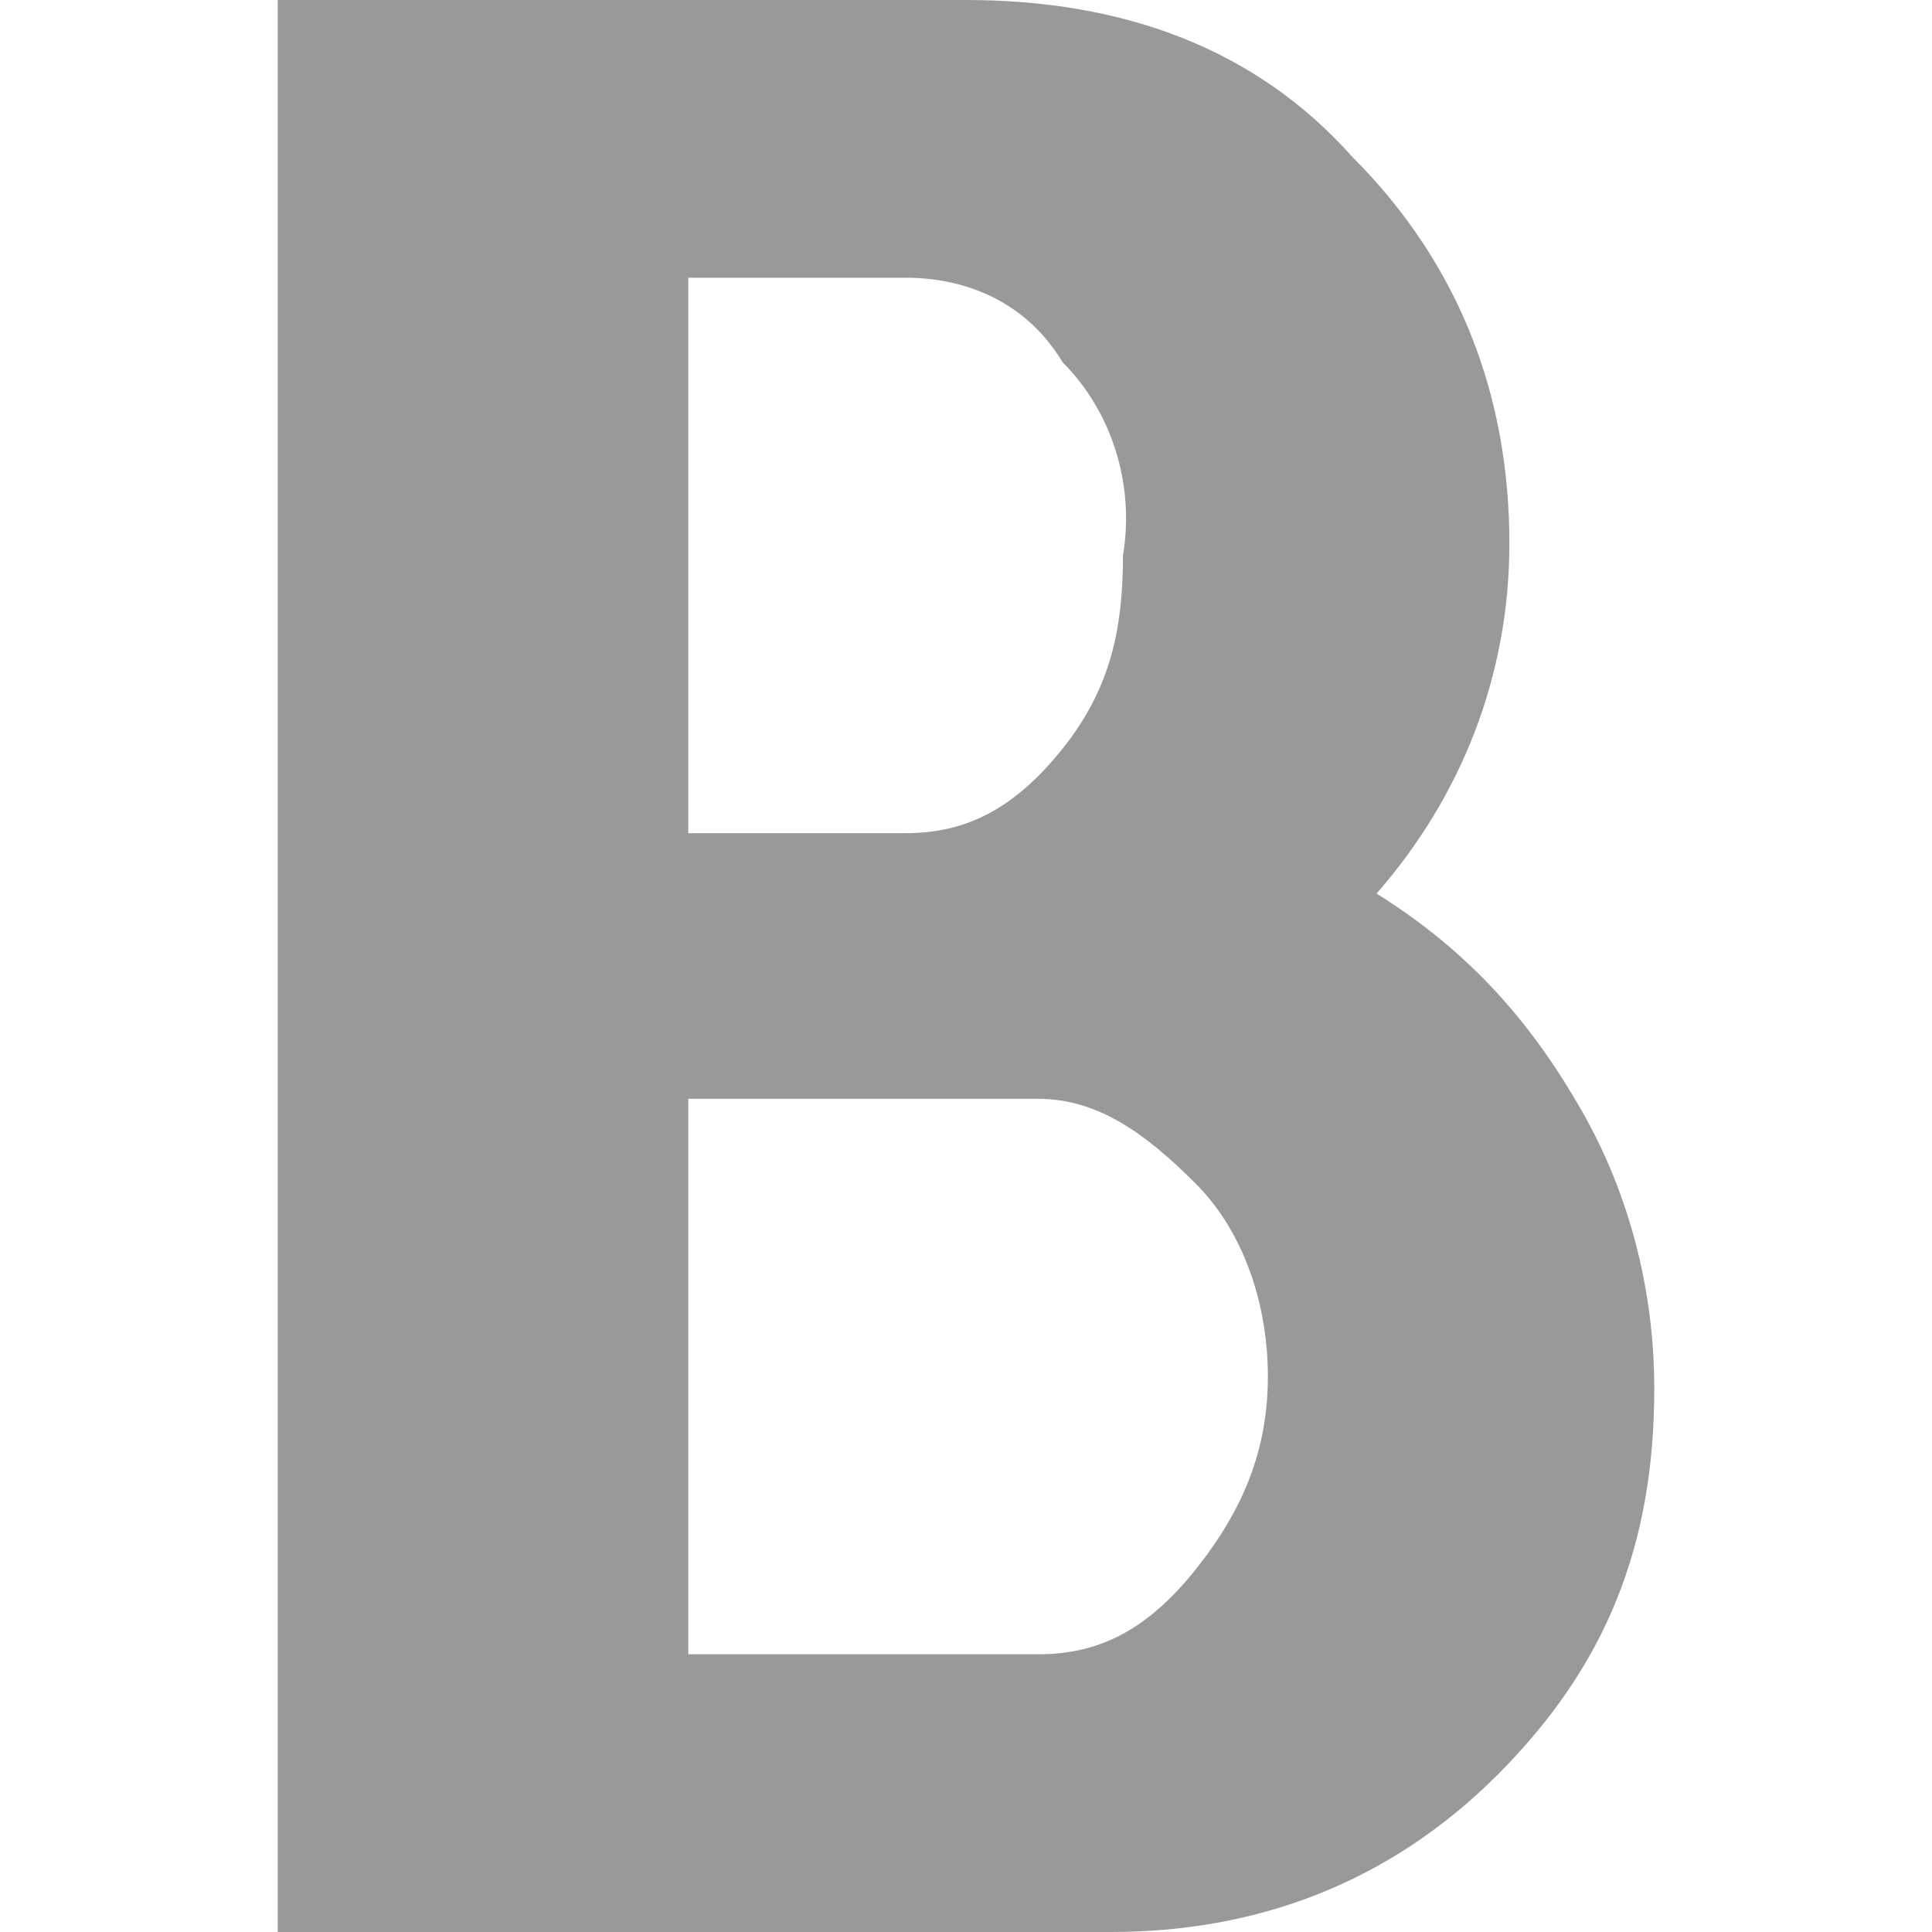
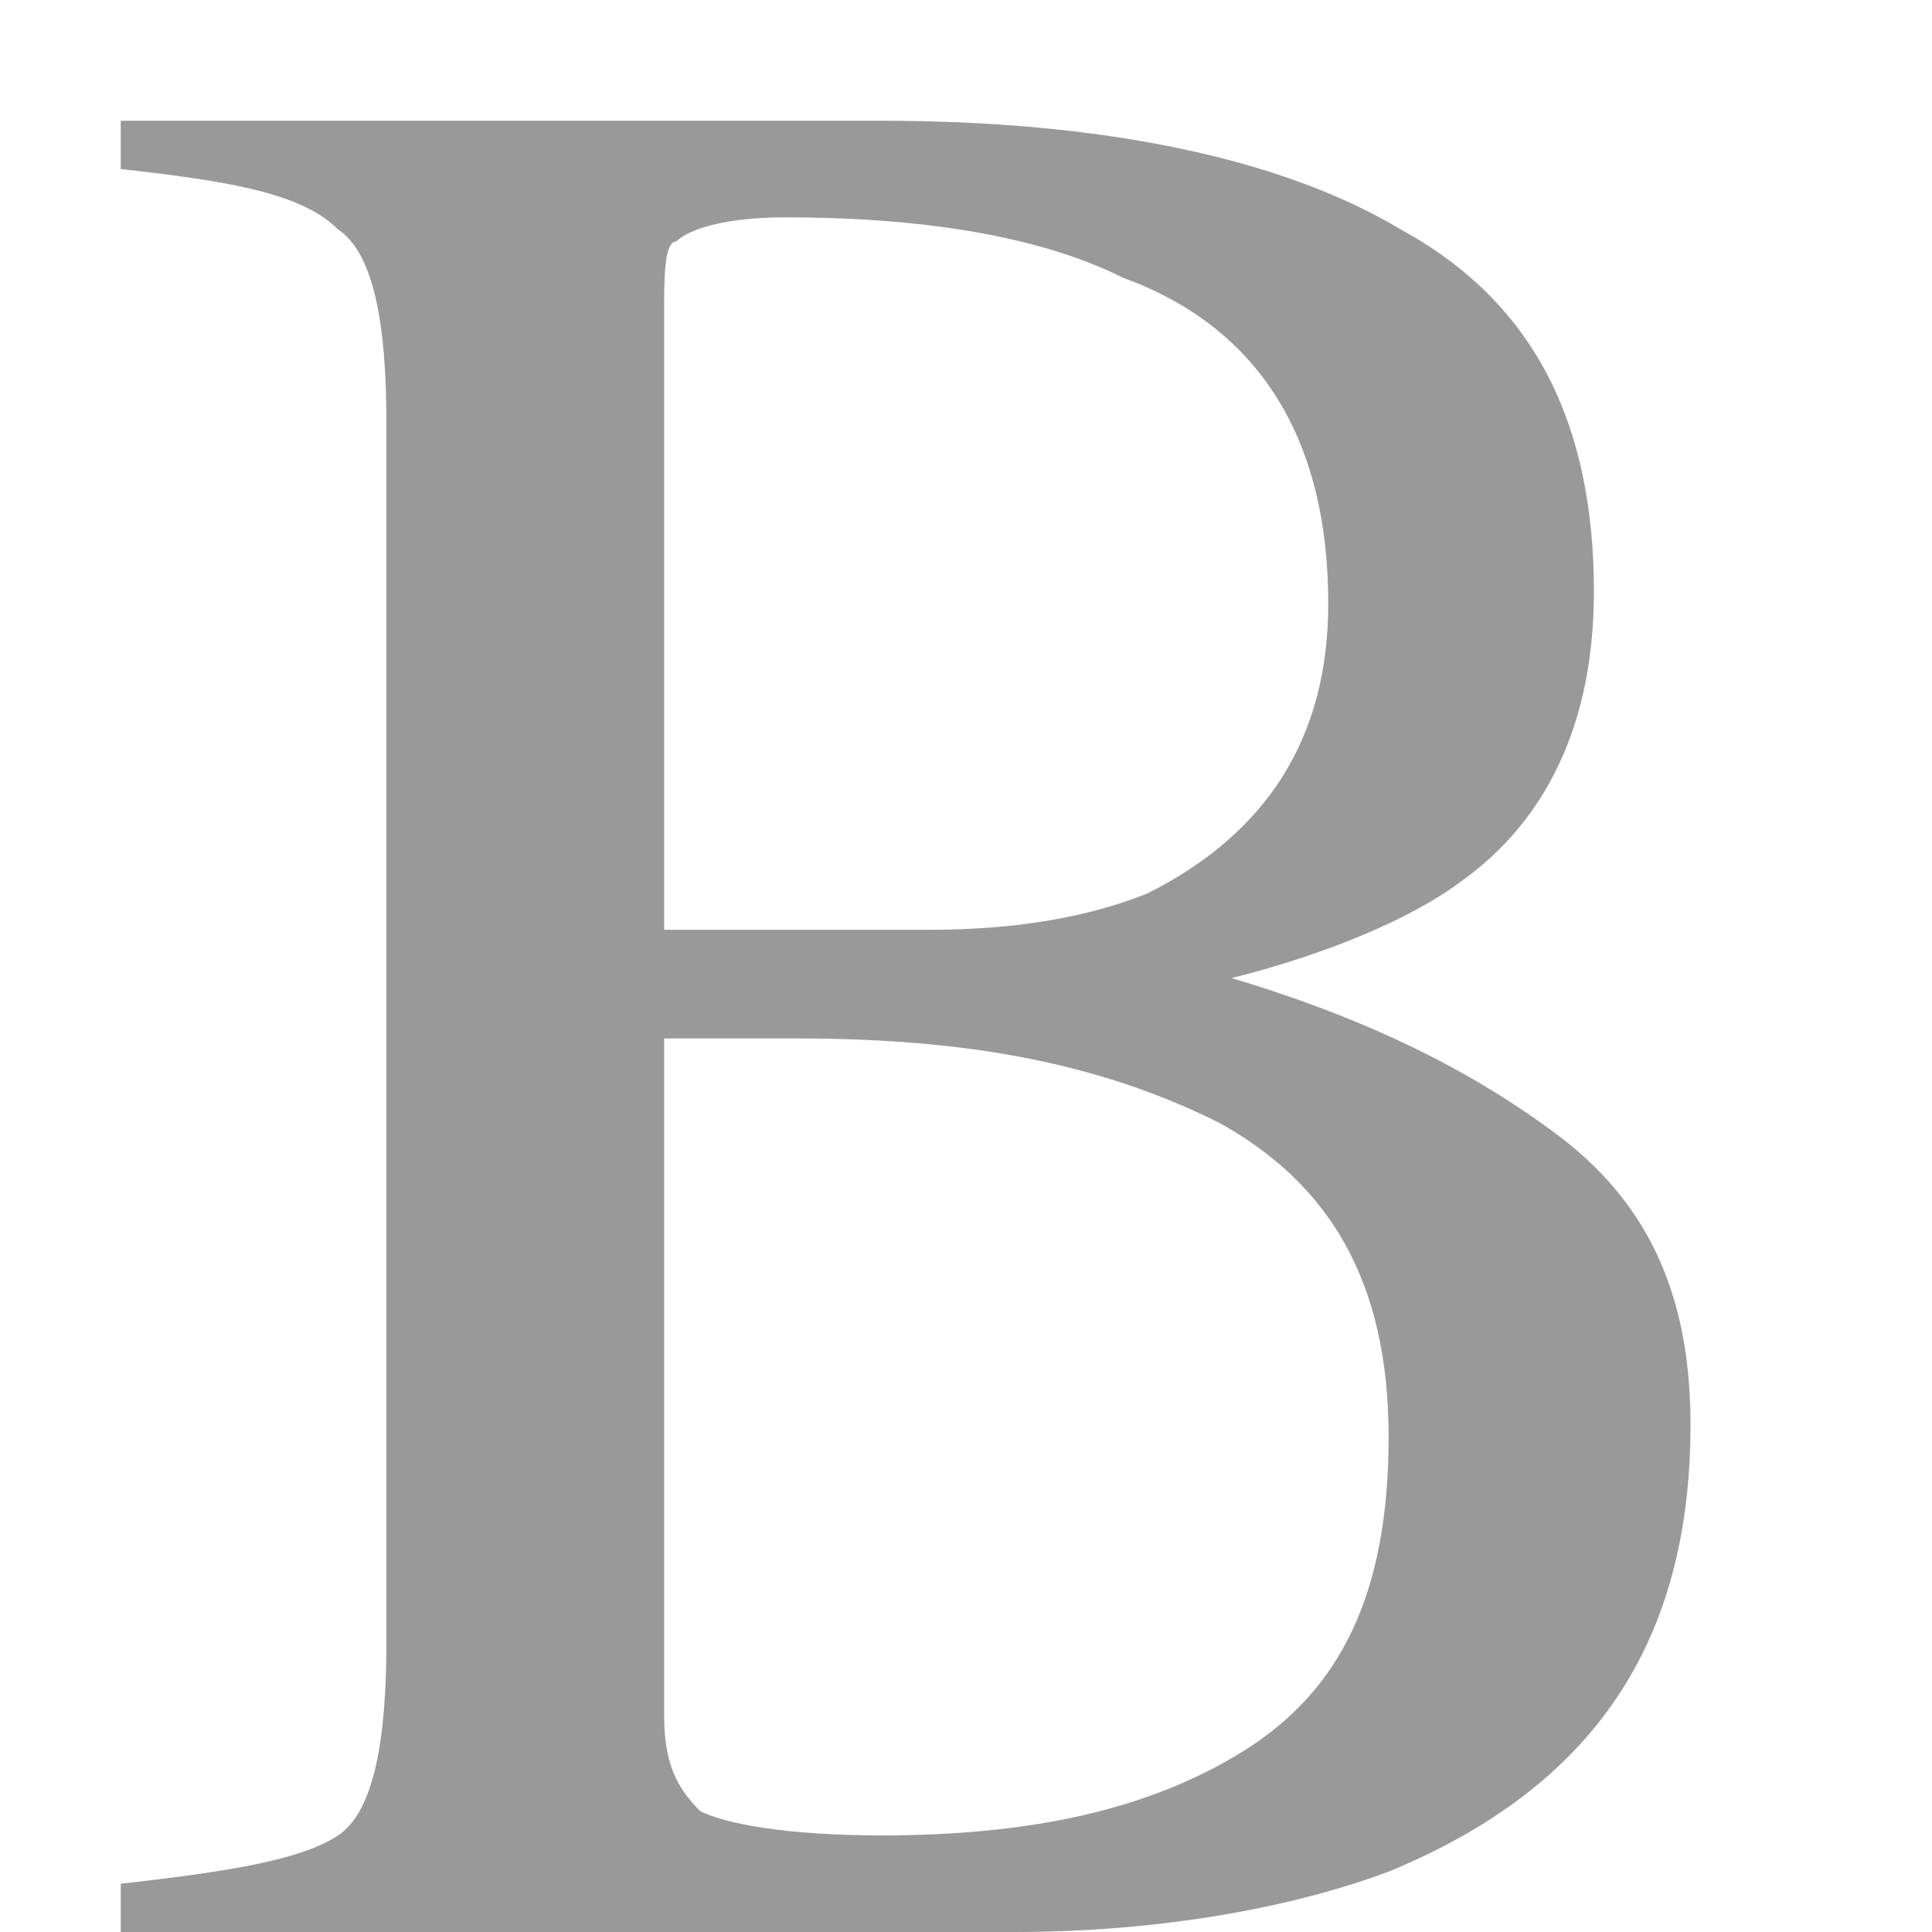
- <svg xmlns="http://www.w3.org/2000/svg" version="1.1" x="0px" y="0px" width="16px" height="16px" viewBox="-2.3 0 16 16" style="overflow:visible;enable-background:new -2.3 0 16 16;" xml:space="preserve" preserveAspectRatio="xMinYMid meet">
+ <svg xmlns="http://www.w3.org/2000/svg" version="1.1" x="0px" y="0px" width="16px" height="16px" viewBox="-1 -1 16 16" style="overflow:visible;enable-background:new -1 -1 16 16;" xml:space="preserve">
  <defs>
</defs>
-   <path style="fill:#999999;" d="M10.8,9.2c0.4,0.7,0.6,1.5,0.6,2.3c0,1.3-0.4,2.3-1.3,3.2S8.1,16,6.9,16H3.4H1.1H0V0h1.1h2.3h2.3  C7,0,8.1,0.4,8.9,1.3c0.9,0.9,1.3,2,1.3,3.2c0,1.1-0.4,2.1-1.1,2.9C9.9,7.9,10.4,8.5,10.8,9.2z M3.4,6.9h1.8c0.5,0,0.9-0.2,1.3-0.7  c0.4-0.5,0.5-1,0.5-1.6C7.1,4,6.9,3.4,6.5,3C6.2,2.5,5.7,2.3,5.2,2.3H3.4V6.9z M7.6,13c0.4-0.5,0.6-1,0.6-1.6c0-0.6-0.2-1.2-0.6-1.6  C7.2,9.4,6.8,9.1,6.3,9.1H3.4v4.6h2.9C6.8,13.7,7.2,13.5,7.6,13z" />
+   <path style="fill:#999999;" d="M0,14.6c0.9-0.1,1.5-0.2,1.8-0.4s0.4-0.8,0.4-1.6V2.5c0-0.8-0.1-1.4-0.4-1.6C1.5,0.6,0.9,0.5,0,0.4V0  h6.3c1.8,0,3.3,0.3,4.3,0.9c1.1,0.6,1.6,1.6,1.6,3c0,1.1-0.4,1.9-1.1,2.4c-0.4,0.3-1.1,0.6-1.9,0.8c1,0.3,1.9,0.7,2.7,1.3  C12.7,9,13,9.8,13,10.8c0,1.8-0.8,3-2.5,3.7C9.7,14.8,8.6,15,7.4,15H0V14.6z M8.5,6.4C9.5,5.9,10,5.1,10,4c0-1.4-0.6-2.3-1.7-2.7  C7.7,1,6.8,0.8,5.5,0.8C5,0.8,4.7,0.9,4.6,1C4.5,1,4.5,1.3,4.5,1.6v5.1l2.2,0C7.4,6.7,8,6.6,8.5,6.4z M9.3,13.5  c0.8-0.5,1.2-1.3,1.2-2.6c0-1.3-0.5-2.1-1.4-2.6C8.1,7.8,7,7.6,5.6,7.6c-0.3,0-0.6,0-0.7,0s-0.2,0-0.4,0v5.6c0,0.4,0.1,0.6,0.3,0.8  c0.2,0.1,0.7,0.2,1.5,0.2C7.5,14.2,8.5,14,9.3,13.5z" />
</svg>
